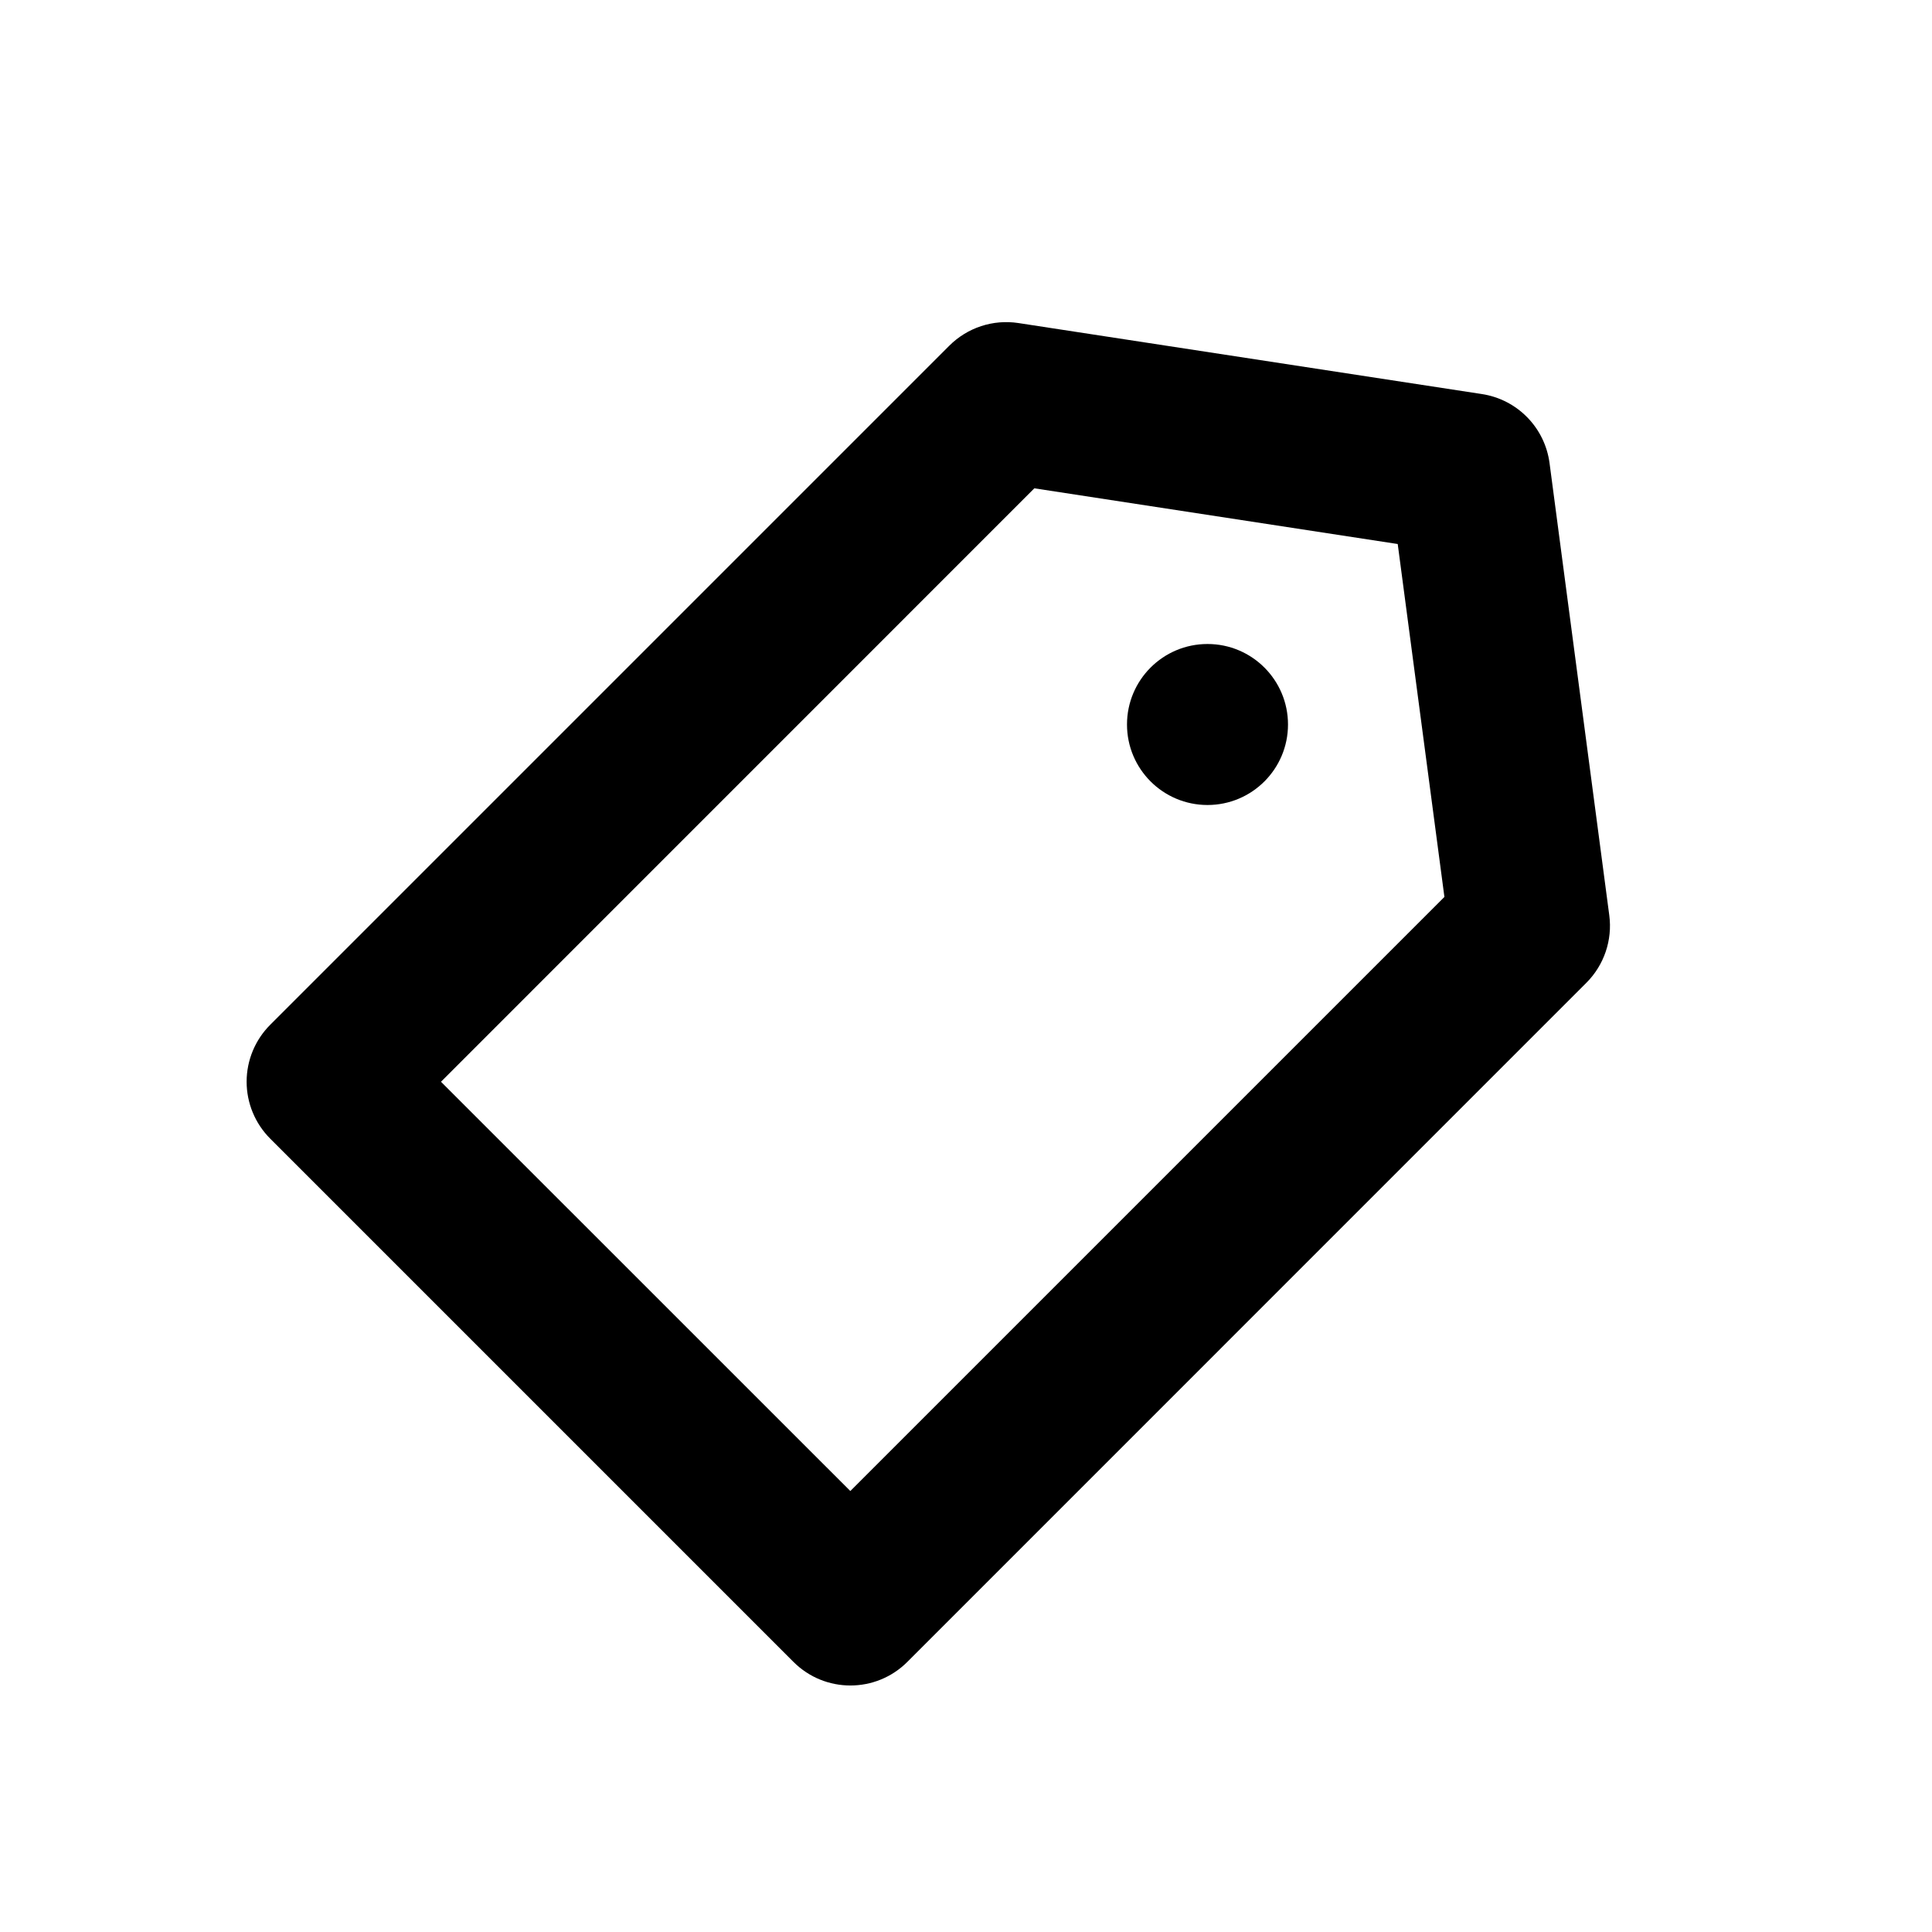
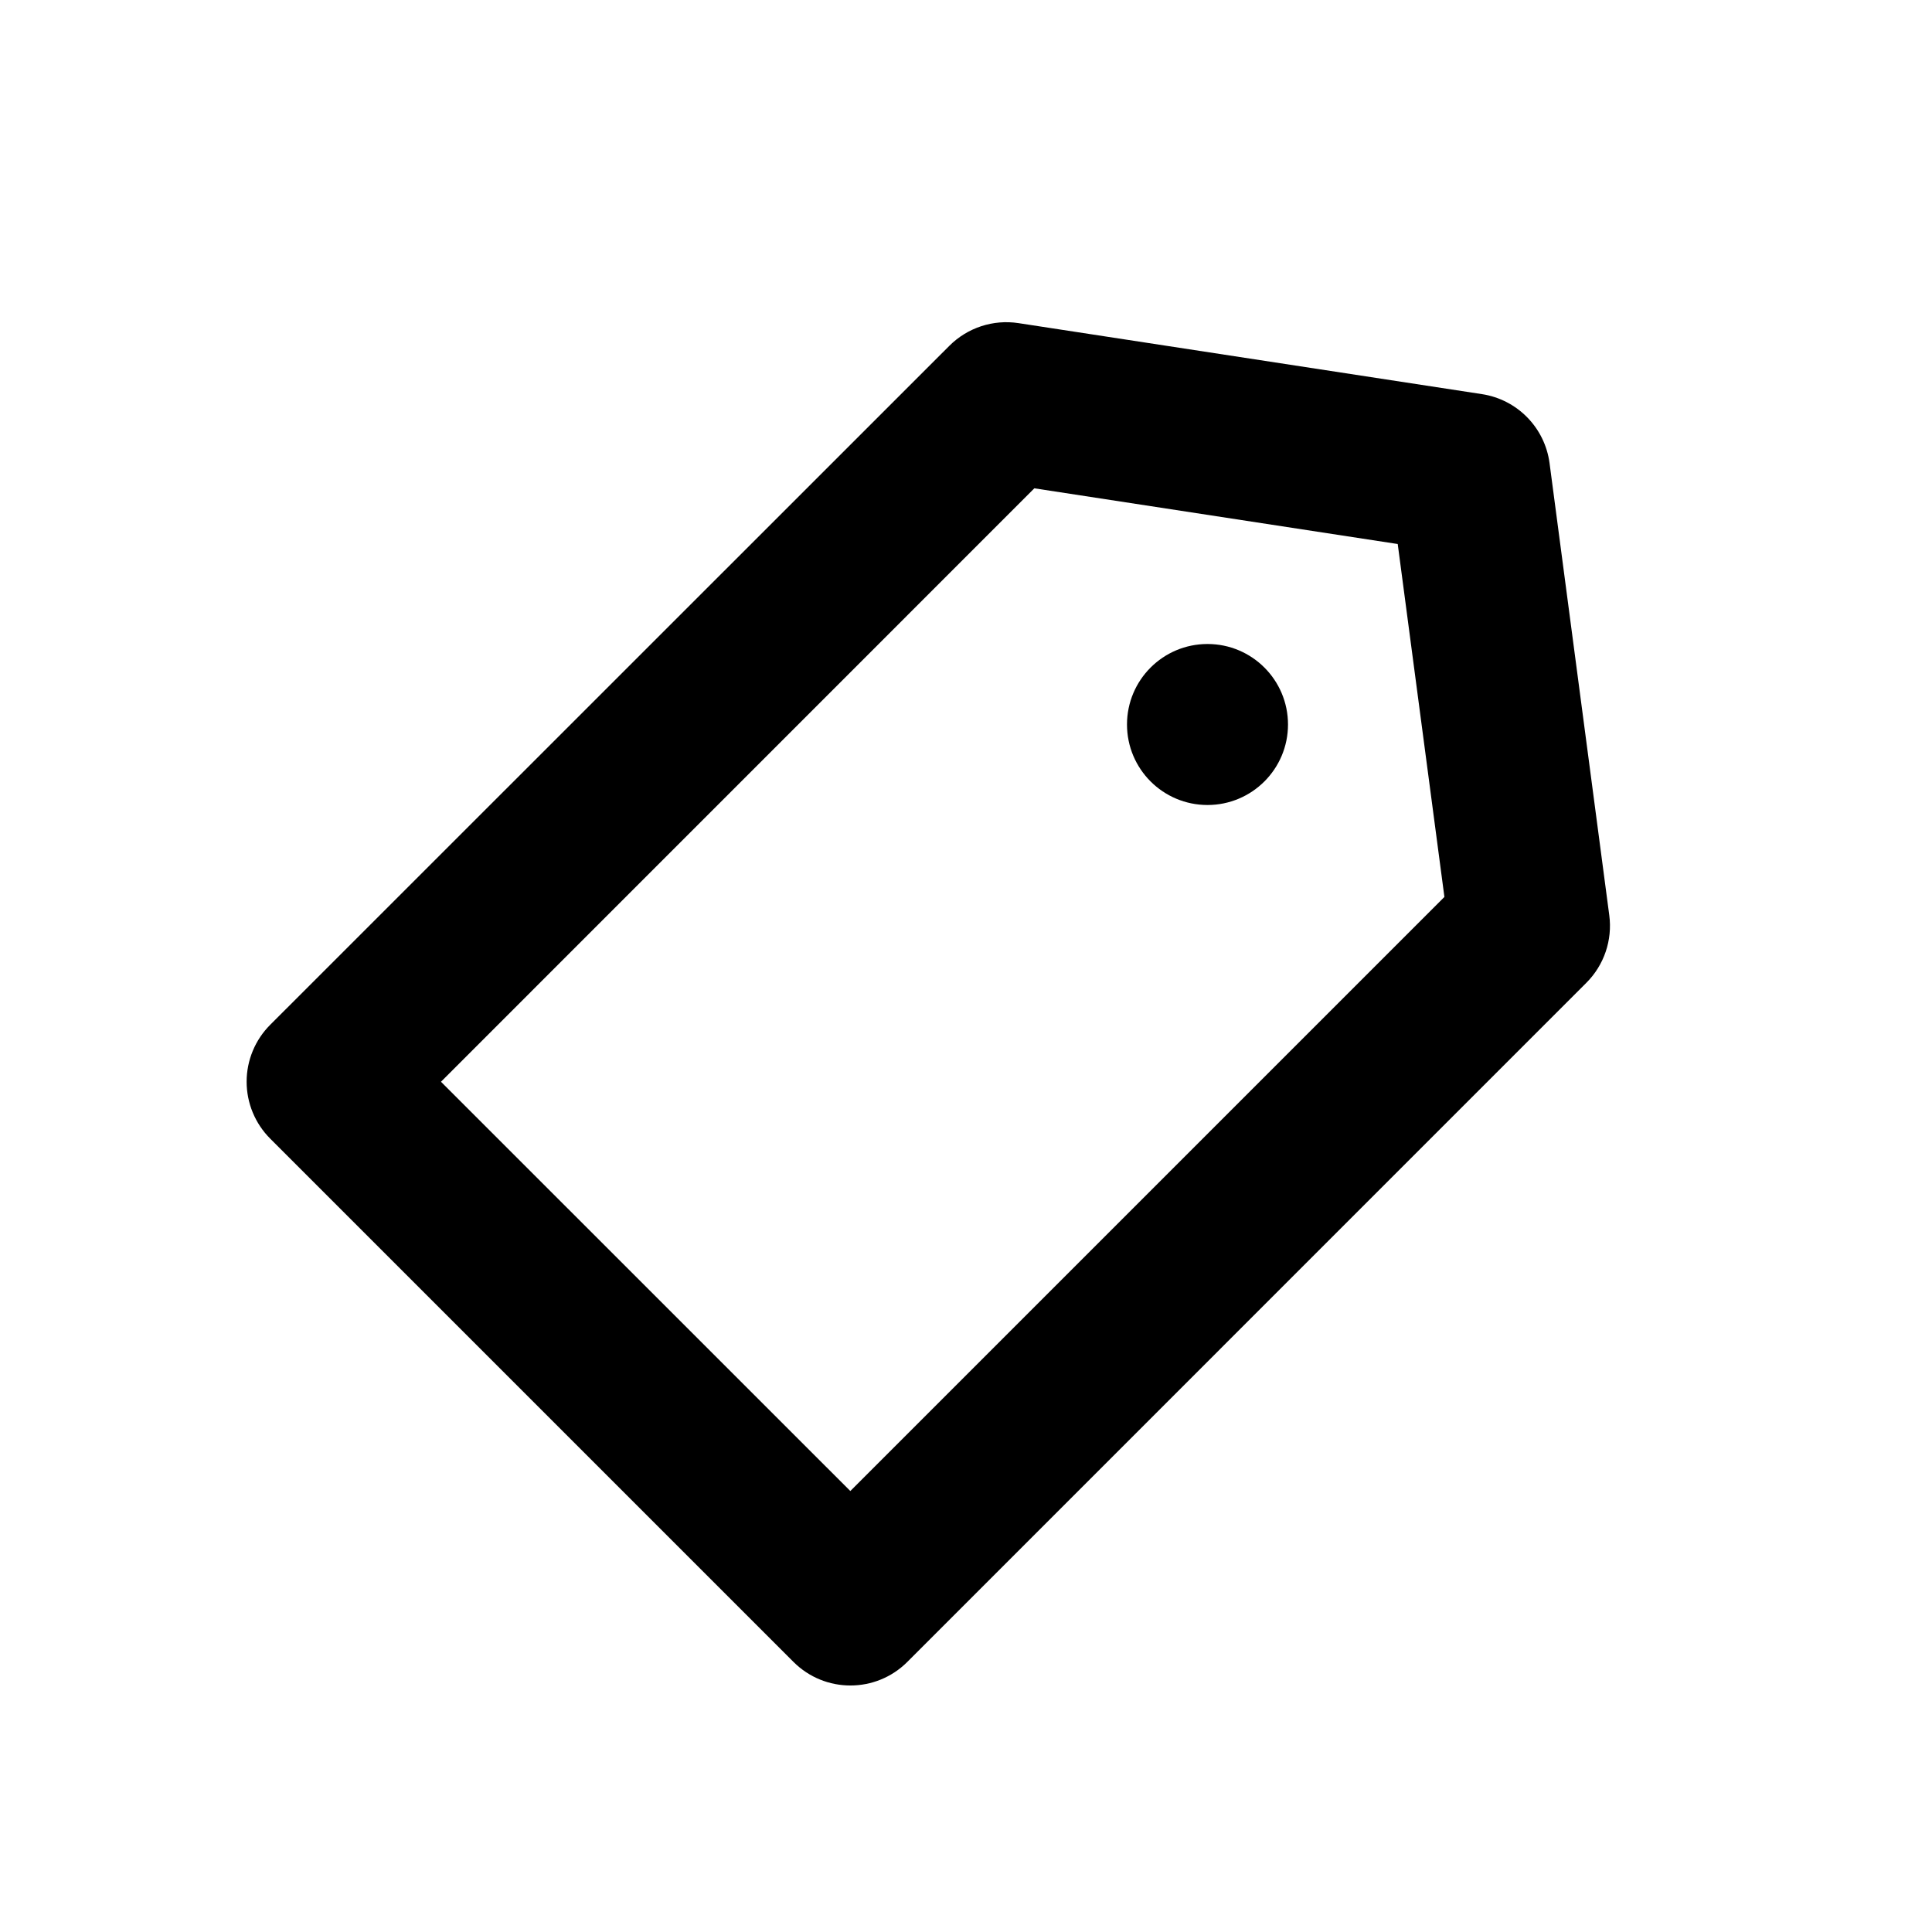
<svg xmlns="http://www.w3.org/2000/svg" width="24" height="24" viewBox="0 0 24 24">
  <path d="M24,24H0V0H24Z" style="fill: none" />
  <g>
    <circle cx="15" cy="9" r="1" />
-     <path d="M18.408,4.895l-5.757-.882a1,1,0,0,0-.858.281L3.357,12.73a1,1,0,0,0,0,1.415l6.5,6.5a1,1,0,0,0,1.414,0l8.436-8.437a1,1,0,0,0,.284-.838l-.742-5.617A1,1,0,0,0,18.408,4.895ZM10.563,18.522,5.478,13.438l7.371-7.372,4.514.692.58,4.384Z" />
+     <path d="M3.357,14.145l6.5,6.5a1,1,0,0,0,1.414,0l8.436-8.437a1,1,0,0,0,.284-.838l-.742-5.617a1,1,0,0,0-.84-.857l-5.757-.882a1,1,0,0,0-.858.281L3.357,12.73A1,1,0,0,0,3.357,14.145Zm9.492-8.079,4.514.692.58,4.384-7.38,7.38L5.478,13.438Z" />
  </g>
</svg>
